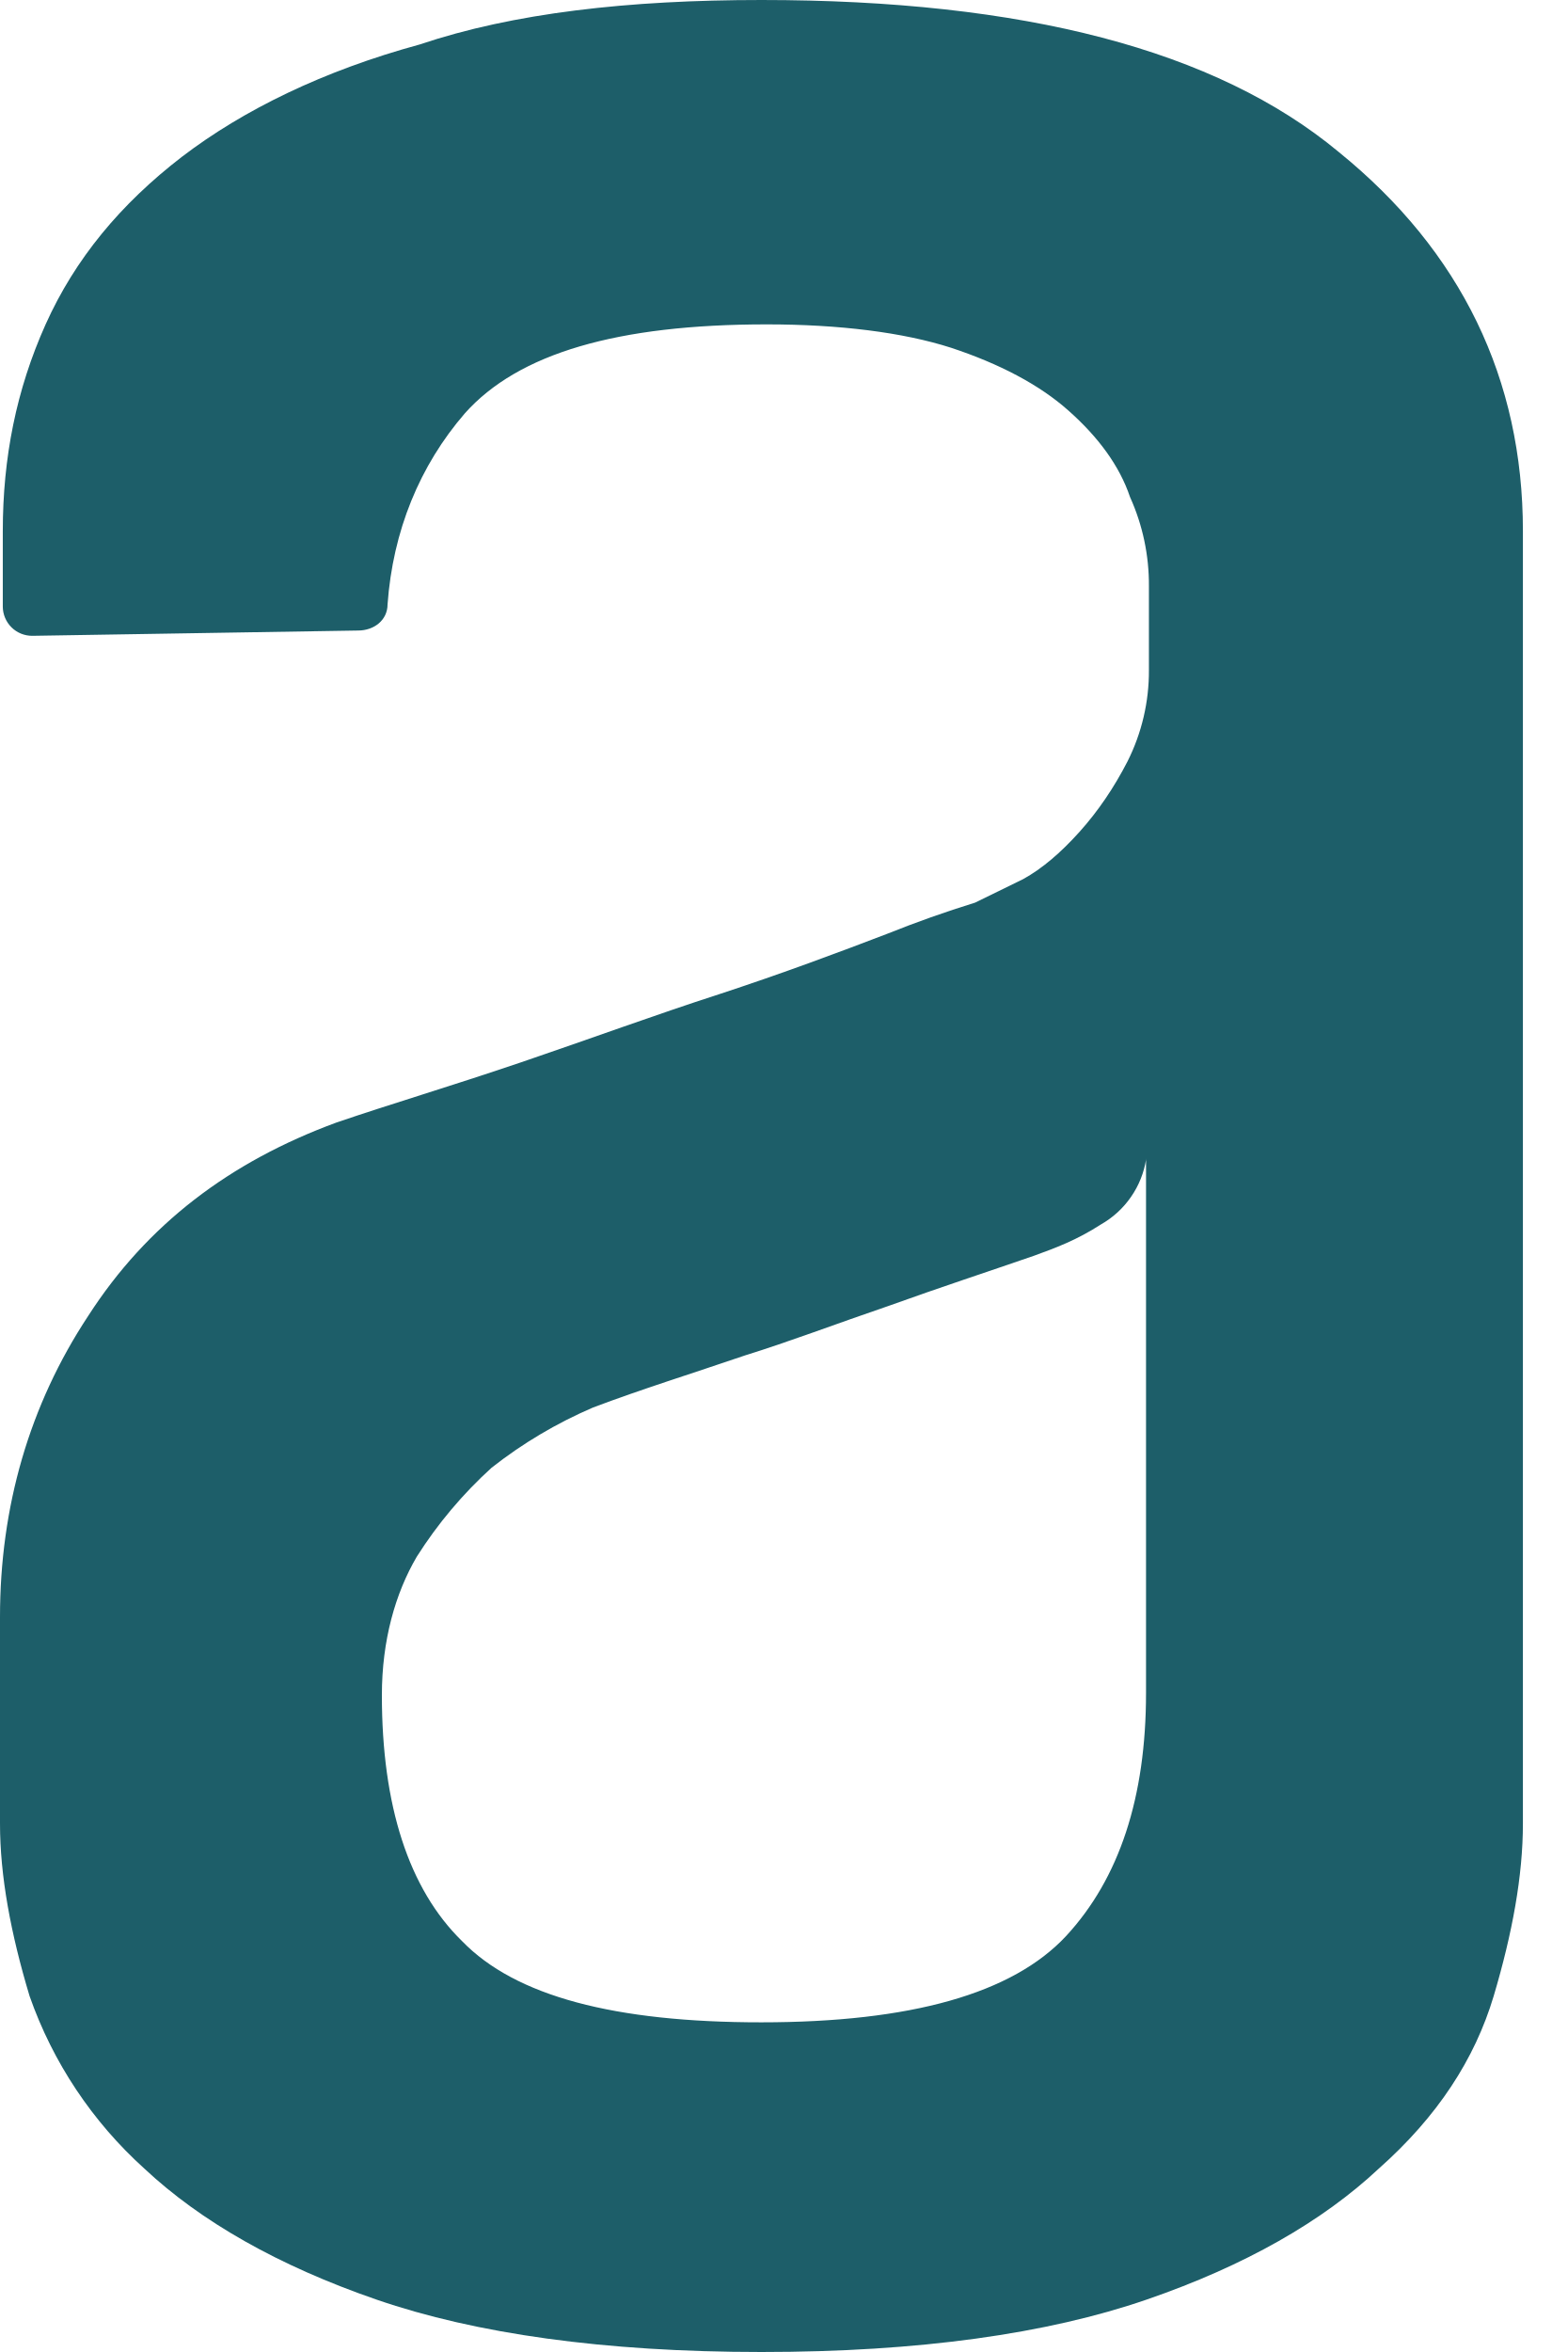
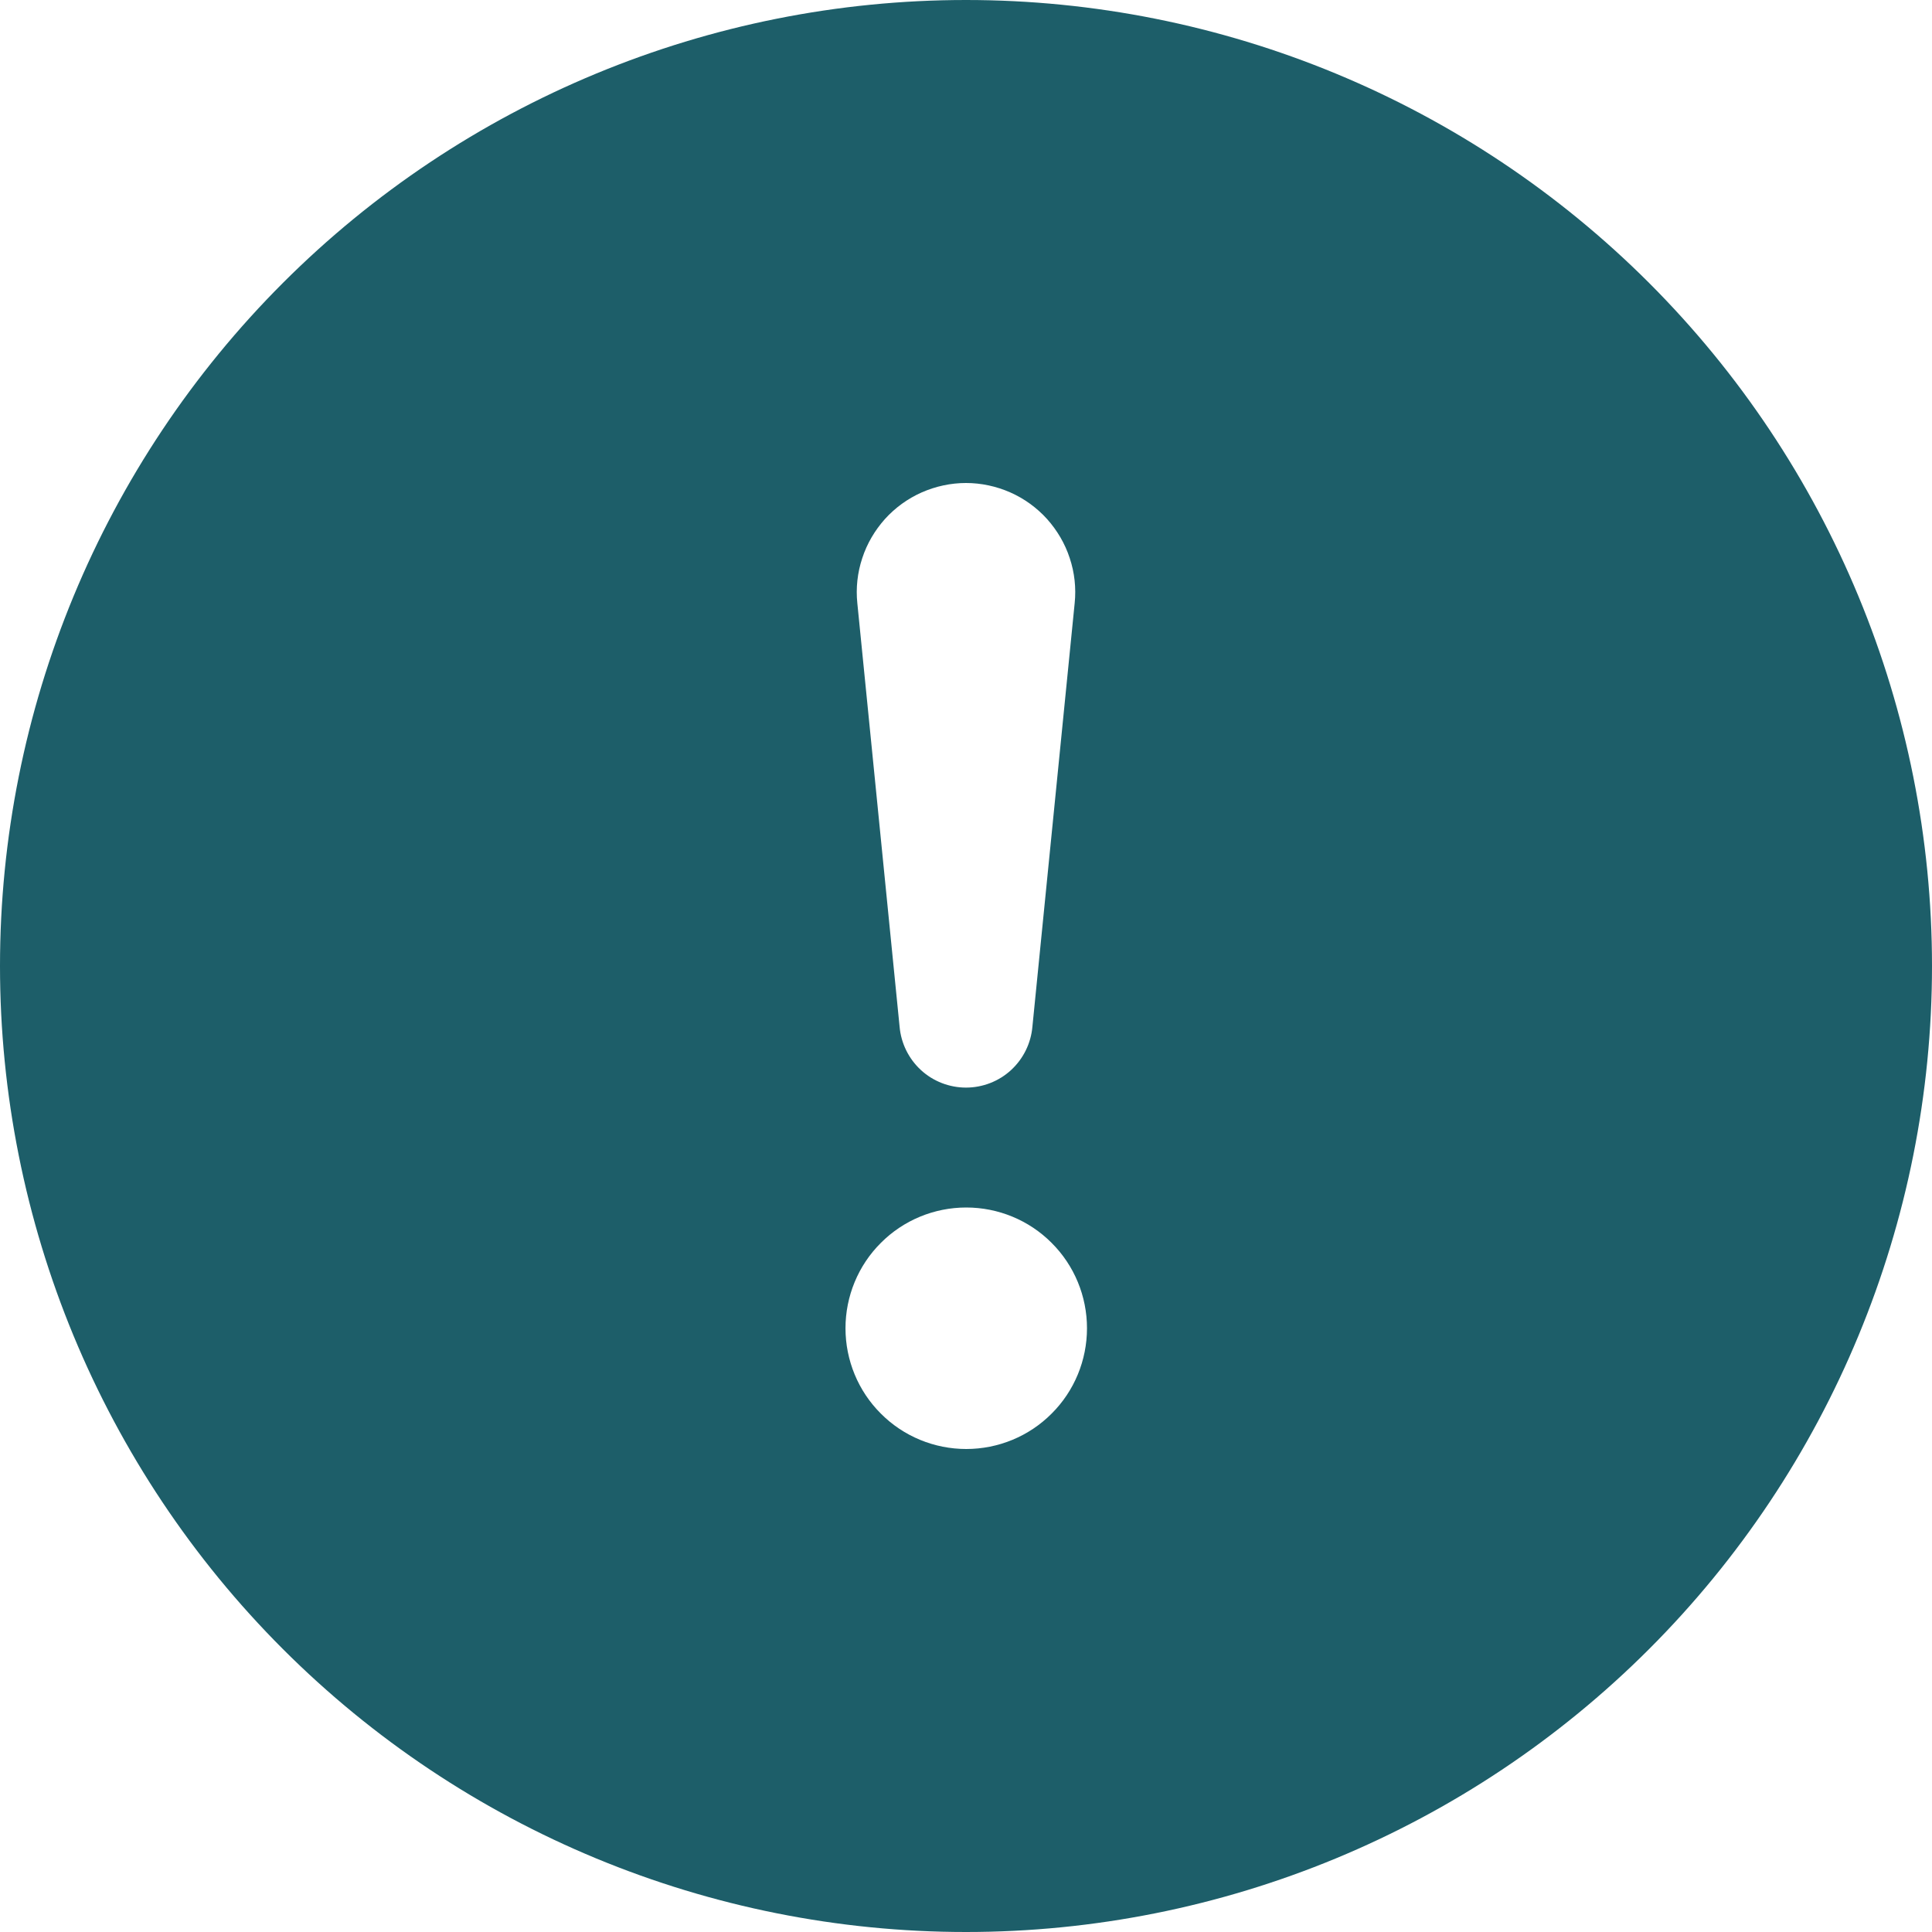
- <svg xmlns="http://www.w3.org/2000/svg" width="32" height="48" viewBox="0 0 32 48" fill="none">
-   <path fill-rule="evenodd" clip-rule="evenodd" d="M23.396 23.653C23.352 23.931 23.247 24.196 23.086 24.427C22.926 24.659 22.715 24.851 22.47 24.99C21.977 25.309 21.545 25.468 21.108 25.627C20.177 25.949 19.197 26.27 18.161 26.643C17.069 27.016 16.089 27.389 15.215 27.659C14.125 28.031 13.089 28.353 12.104 28.725C11.363 29.043 10.667 29.456 10.034 29.954C9.446 30.488 8.932 31.098 8.507 31.77C8.07 32.515 7.795 33.477 7.795 34.597C7.795 36.842 8.34 38.549 9.433 39.616C10.523 40.74 12.544 41.272 15.539 41.272C18.593 41.272 20.666 40.686 21.761 39.511C22.848 38.336 23.393 36.683 23.393 34.549V23.653H23.396ZM15.541 0C20.889 0 24.815 1.016 27.322 3.098C29.831 5.129 31.086 7.741 31.086 10.837V37.215C31.086 38.282 30.87 39.457 30.489 40.737C30.104 42.023 29.343 43.195 28.142 44.259C26.998 45.331 25.417 46.239 23.398 46.933C21.38 47.627 18.763 48 15.544 48C12.33 48 9.708 47.627 7.692 46.933C5.677 46.239 4.093 45.331 2.949 44.259C1.885 43.3 1.078 42.089 0.604 40.737C0.219 39.459 0 38.284 0 37.217V33.001C0 30.756 0.599 28.674 1.8 26.856C3 24.99 4.689 23.709 6.872 22.907C7.962 22.535 9.217 22.162 10.633 21.681C12.053 21.198 13.359 20.717 14.67 20.293C15.981 19.863 17.125 19.434 18.105 19.059C18.696 18.822 19.296 18.609 19.904 18.421L20.887 17.94C21.272 17.727 21.65 17.405 22.033 16.979C22.414 16.555 22.74 16.074 23.015 15.539C23.306 14.96 23.456 14.32 23.452 13.672V11.963C23.456 11.336 23.325 10.716 23.067 10.145C22.851 9.502 22.414 8.916 21.815 8.384C21.216 7.849 20.395 7.422 19.416 7.098C18.434 6.782 17.128 6.62 15.652 6.62C12.598 6.62 10.579 7.212 9.489 8.435C8.564 9.505 8.019 10.839 7.911 12.333C7.911 12.654 7.638 12.868 7.309 12.868L0.658 12.976C0.5 12.976 0.348 12.915 0.236 12.804C0.123 12.693 0.059 12.542 0.057 12.384V10.842C0.057 9.343 0.332 7.955 0.931 6.62C1.532 5.283 2.46 4.165 3.712 3.201C4.967 2.242 6.605 1.442 8.566 0.908C10.477 0.265 12.821 0 15.547 0H15.541Z" fill="#1d5e69" />
+ <svg xmlns="http://www.w3.org/2000/svg" width="16" height="16" viewBox="0 0 16 16" fill="none">
+   <path d="M16 8C16 10.122 15.157 12.157 13.657 13.657C12.157 15.157 10.122 16 8 16C5.878 16 3.843 15.157 2.343 13.657C0.843 12.157 0 10.122 0 8C0 5.878 0.843 3.843 2.343 2.343C3.843 0.843 5.878 0 8 0C10.122 0 12.157 0.843 13.657 2.343C15.157 3.843 16 5.878 16 8ZM8 4C7.874 4 7.749 4.027 7.633 4.078C7.518 4.129 7.414 4.204 7.329 4.298C7.245 4.392 7.18 4.502 7.141 4.622C7.101 4.742 7.087 4.869 7.1 4.995L7.45 8.502C7.462 8.64 7.525 8.768 7.627 8.862C7.728 8.955 7.862 9.007 8 9.007C8.138 9.007 8.272 8.955 8.373 8.862C8.475 8.768 8.538 8.64 8.55 8.502L8.9 4.995C8.913 4.869 8.899 4.742 8.859 4.622C8.82 4.502 8.755 4.392 8.671 4.298C8.586 4.204 8.482 4.129 8.367 4.078C8.251 4.027 8.126 4 8 4ZM8.002 10C7.737 10 7.482 10.105 7.295 10.293C7.107 10.48 7.002 10.735 7.002 11C7.002 11.265 7.107 11.52 7.295 11.707C7.482 11.895 7.737 12 8.002 12C8.267 12 8.522 11.895 8.709 11.707C8.897 11.52 9.002 11.265 9.002 11C9.002 10.735 8.897 10.48 8.709 10.293C8.522 10.105 8.267 10 8.002 10Z" fill="#1d5e69" />
</svg>
